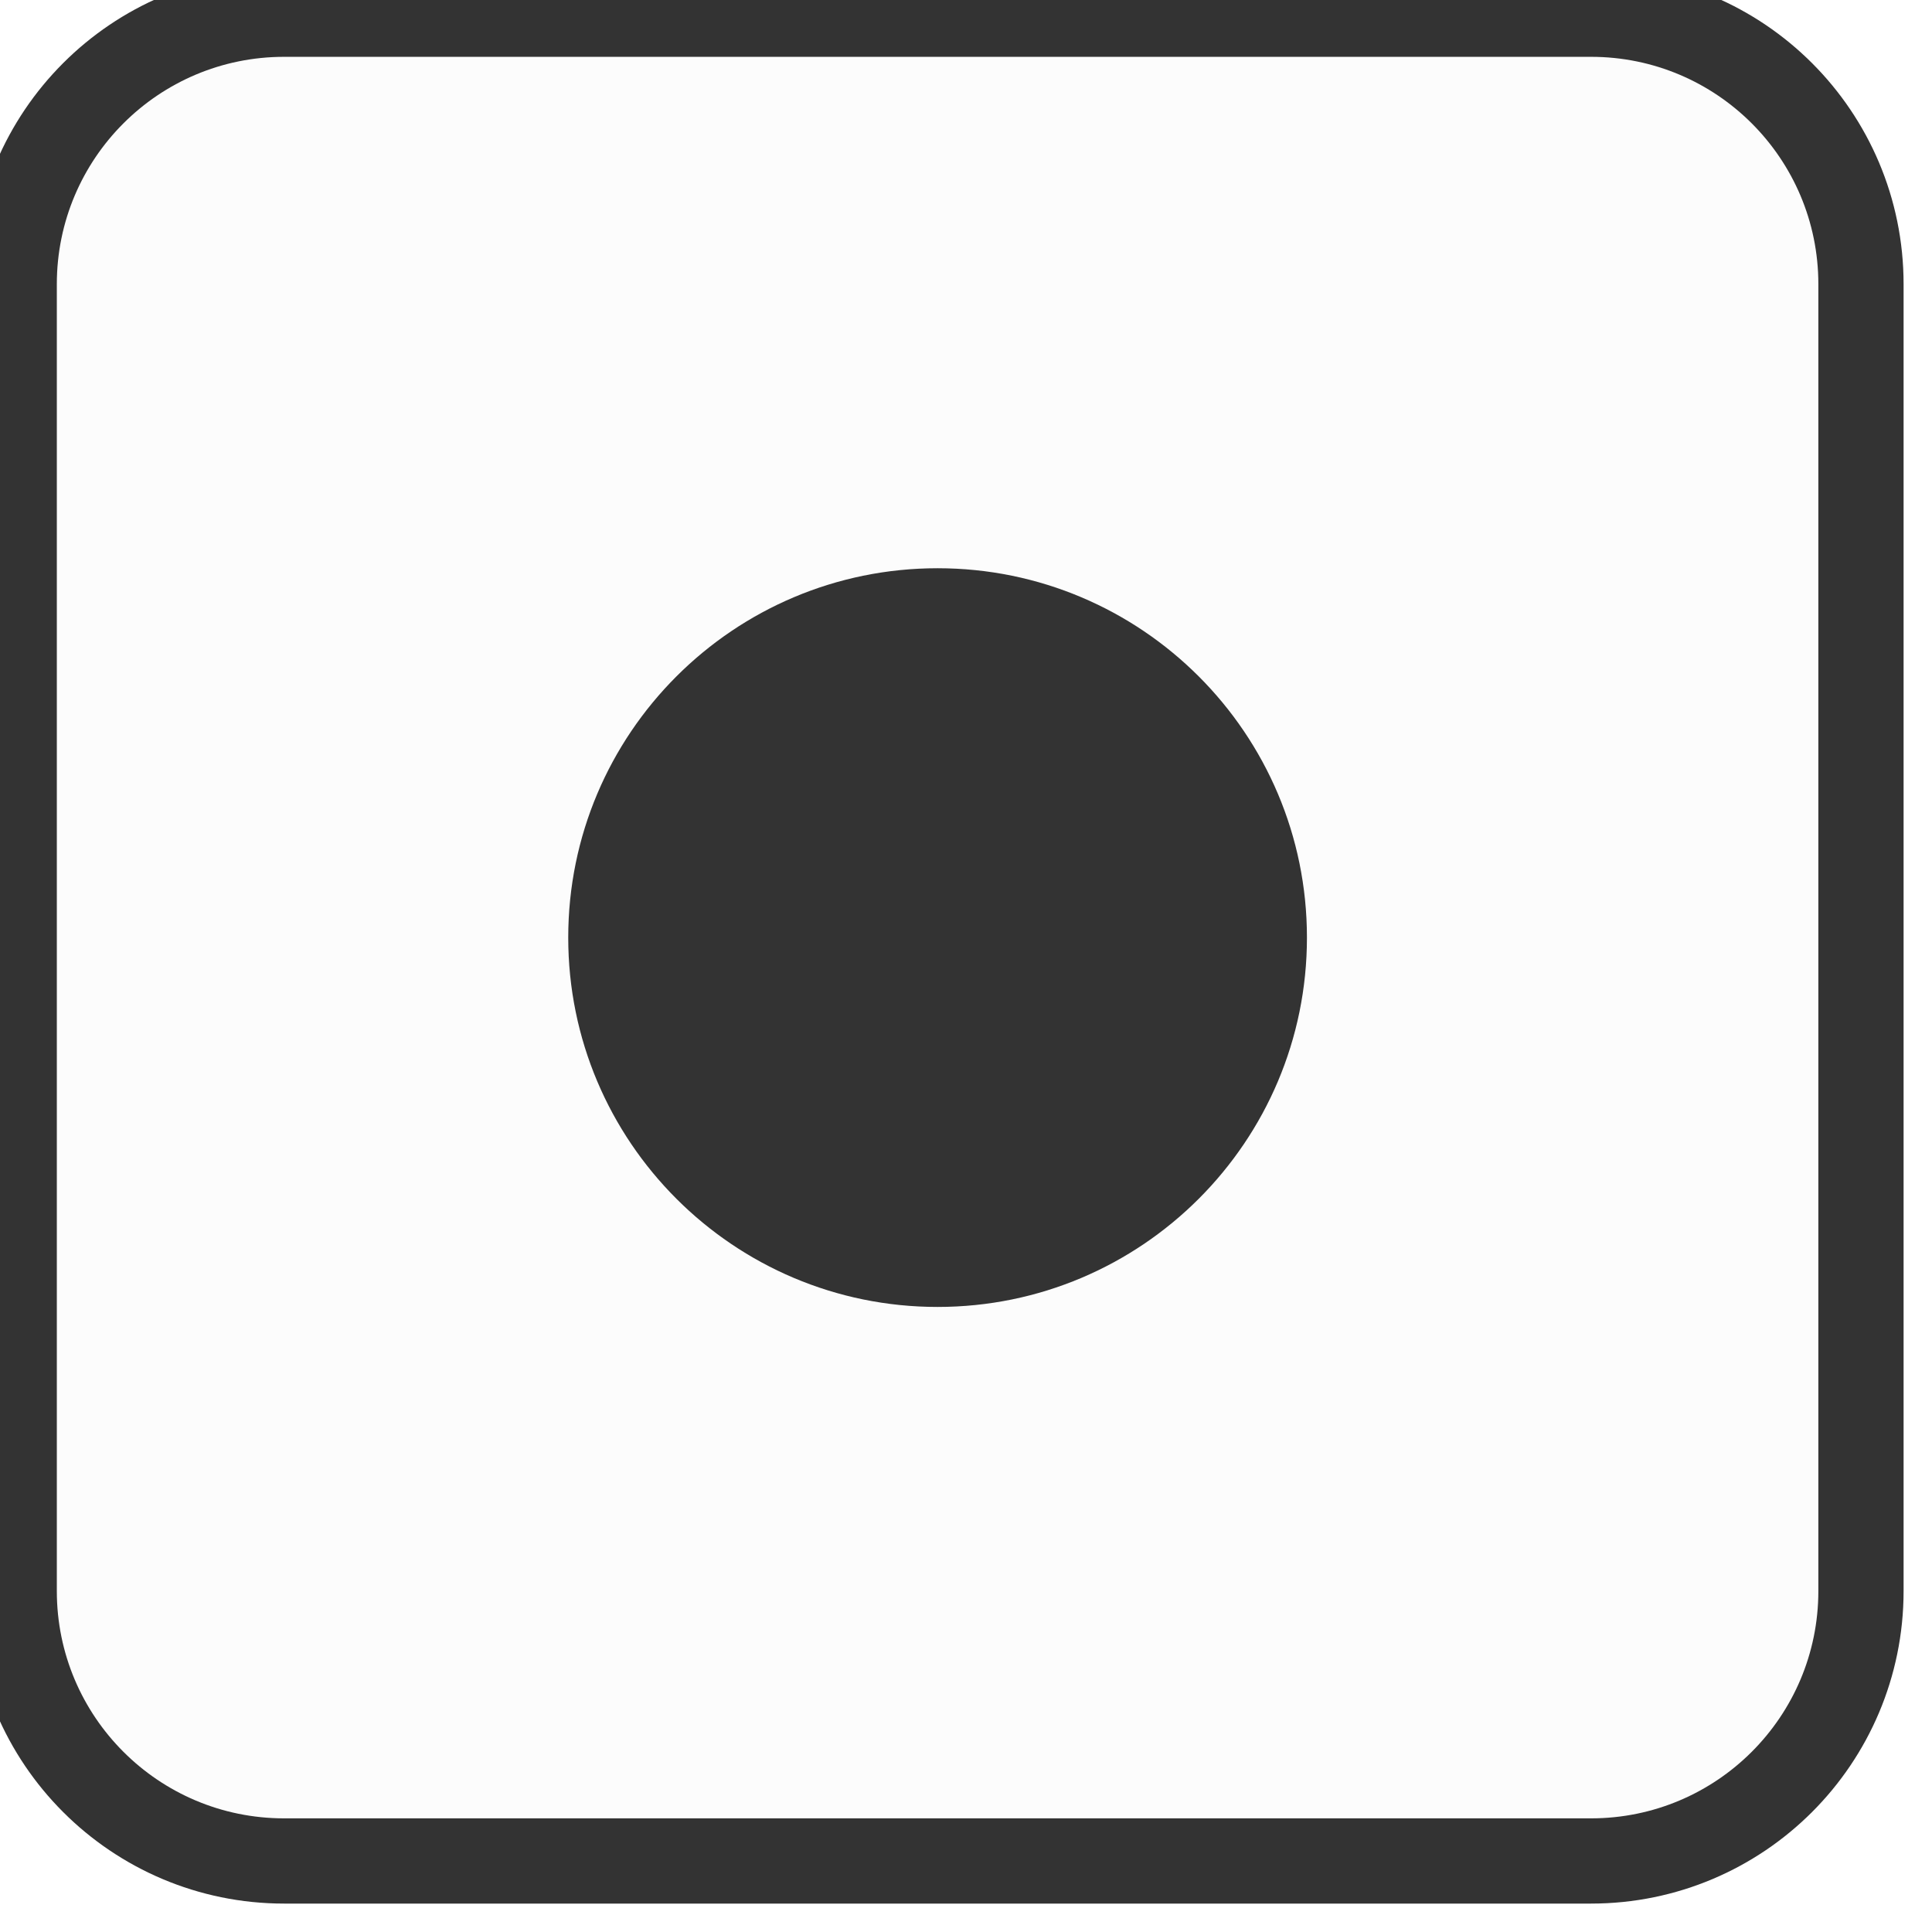
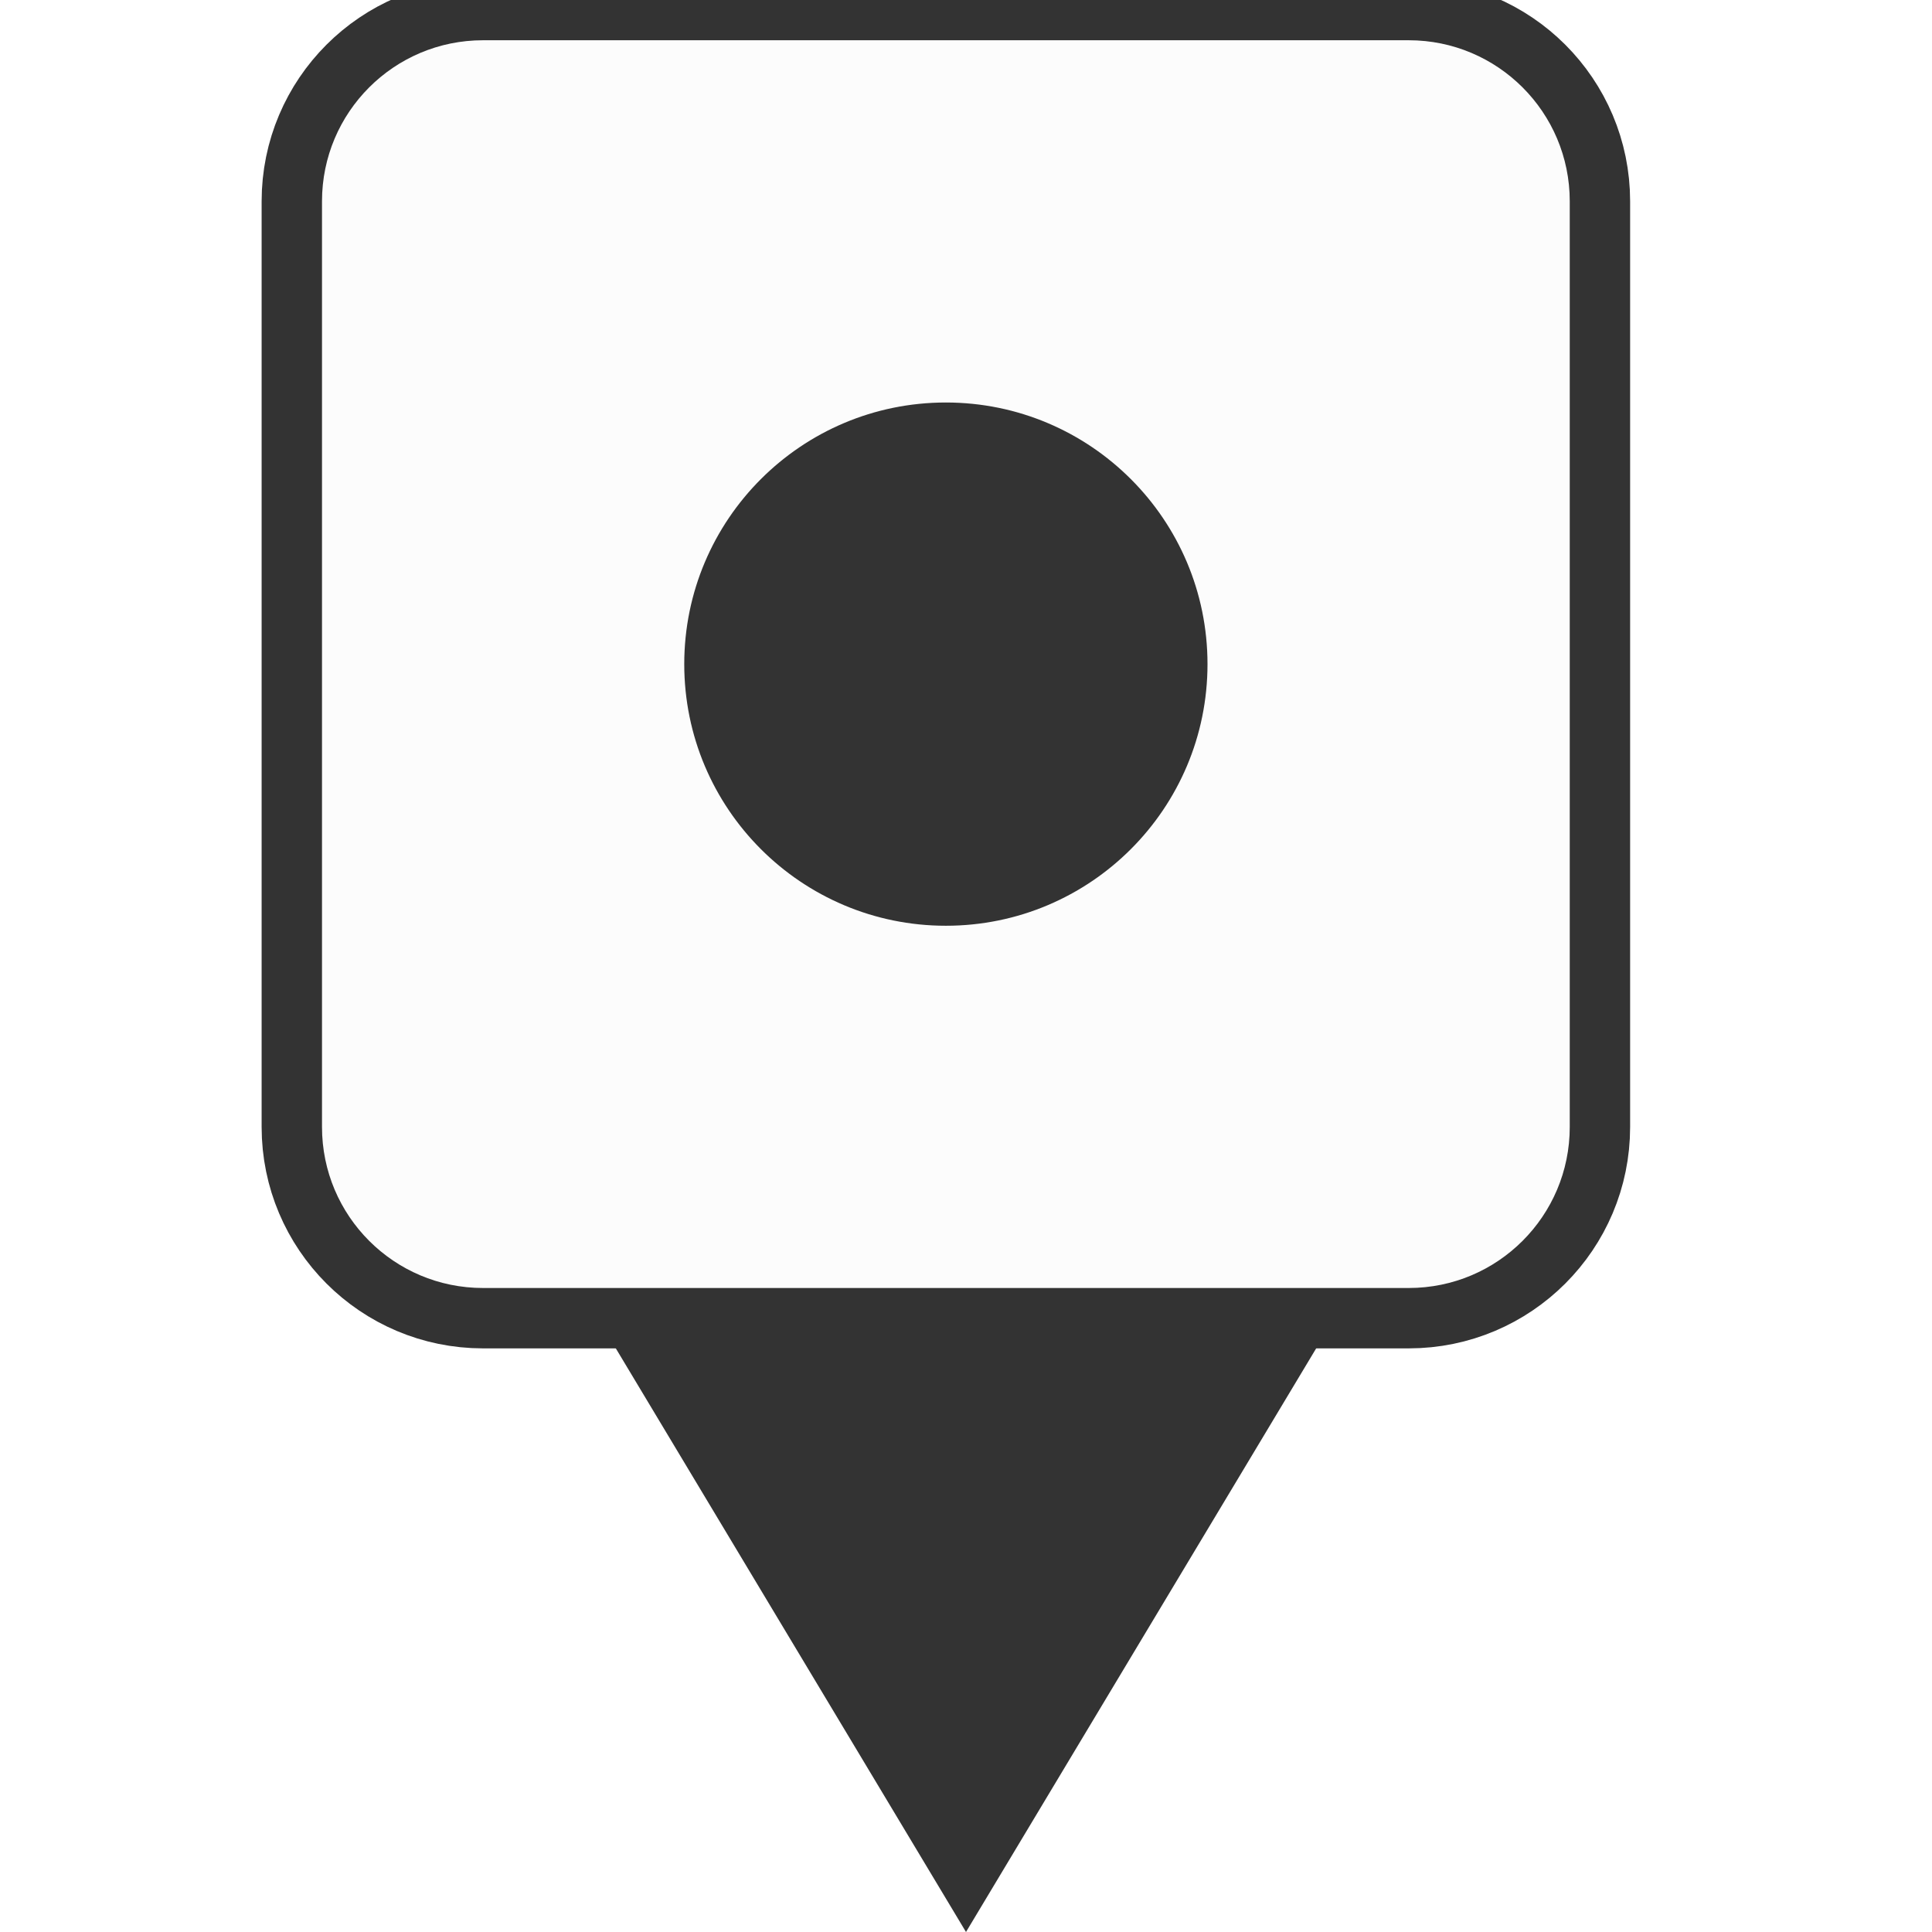
- <svg xmlns="http://www.w3.org/2000/svg" viewBox="0 0 34 34" height="34" width="34">
-   <rect fill="none" x="0" y="0" width="34" height="34" />
-   <rect x="1" y="1" rx="4" ry="4" width="31" height="31" stroke="#333" style="stroke-linejoin:round;stroke-miterlimit:4;" fill="#333" stroke-width="3" />
+ <svg xmlns="http://www.w3.org/2000/svg" viewBox="0 0 34 48" width="34" height="34">
+   <rect fill="none" x="0" y="0" width="34" height="42" />
+   <rect x="1" y="1" rx="4" ry="4" width="31" height="31" stroke="#333" style="stroke-linejoin:round;stroke-miterlimit:4;" fill="#333" stroke-width="3" /> --&gt;
  <rect x="1" y="1" width="31" height="31" rx="4" ry="4" fill="#fcfcfc" />
+   <polygon points="8,33 17,48 26,33" fill="#333" />
  <path fill="#333" transform="translate(9 9)" d="M14,7.5c0,3.59-2.91,6.5-6.5,6.5S1,11.09,1,7.5S3.91,1,7.5,1S14,3.91,14,7.5z" />
</svg>
